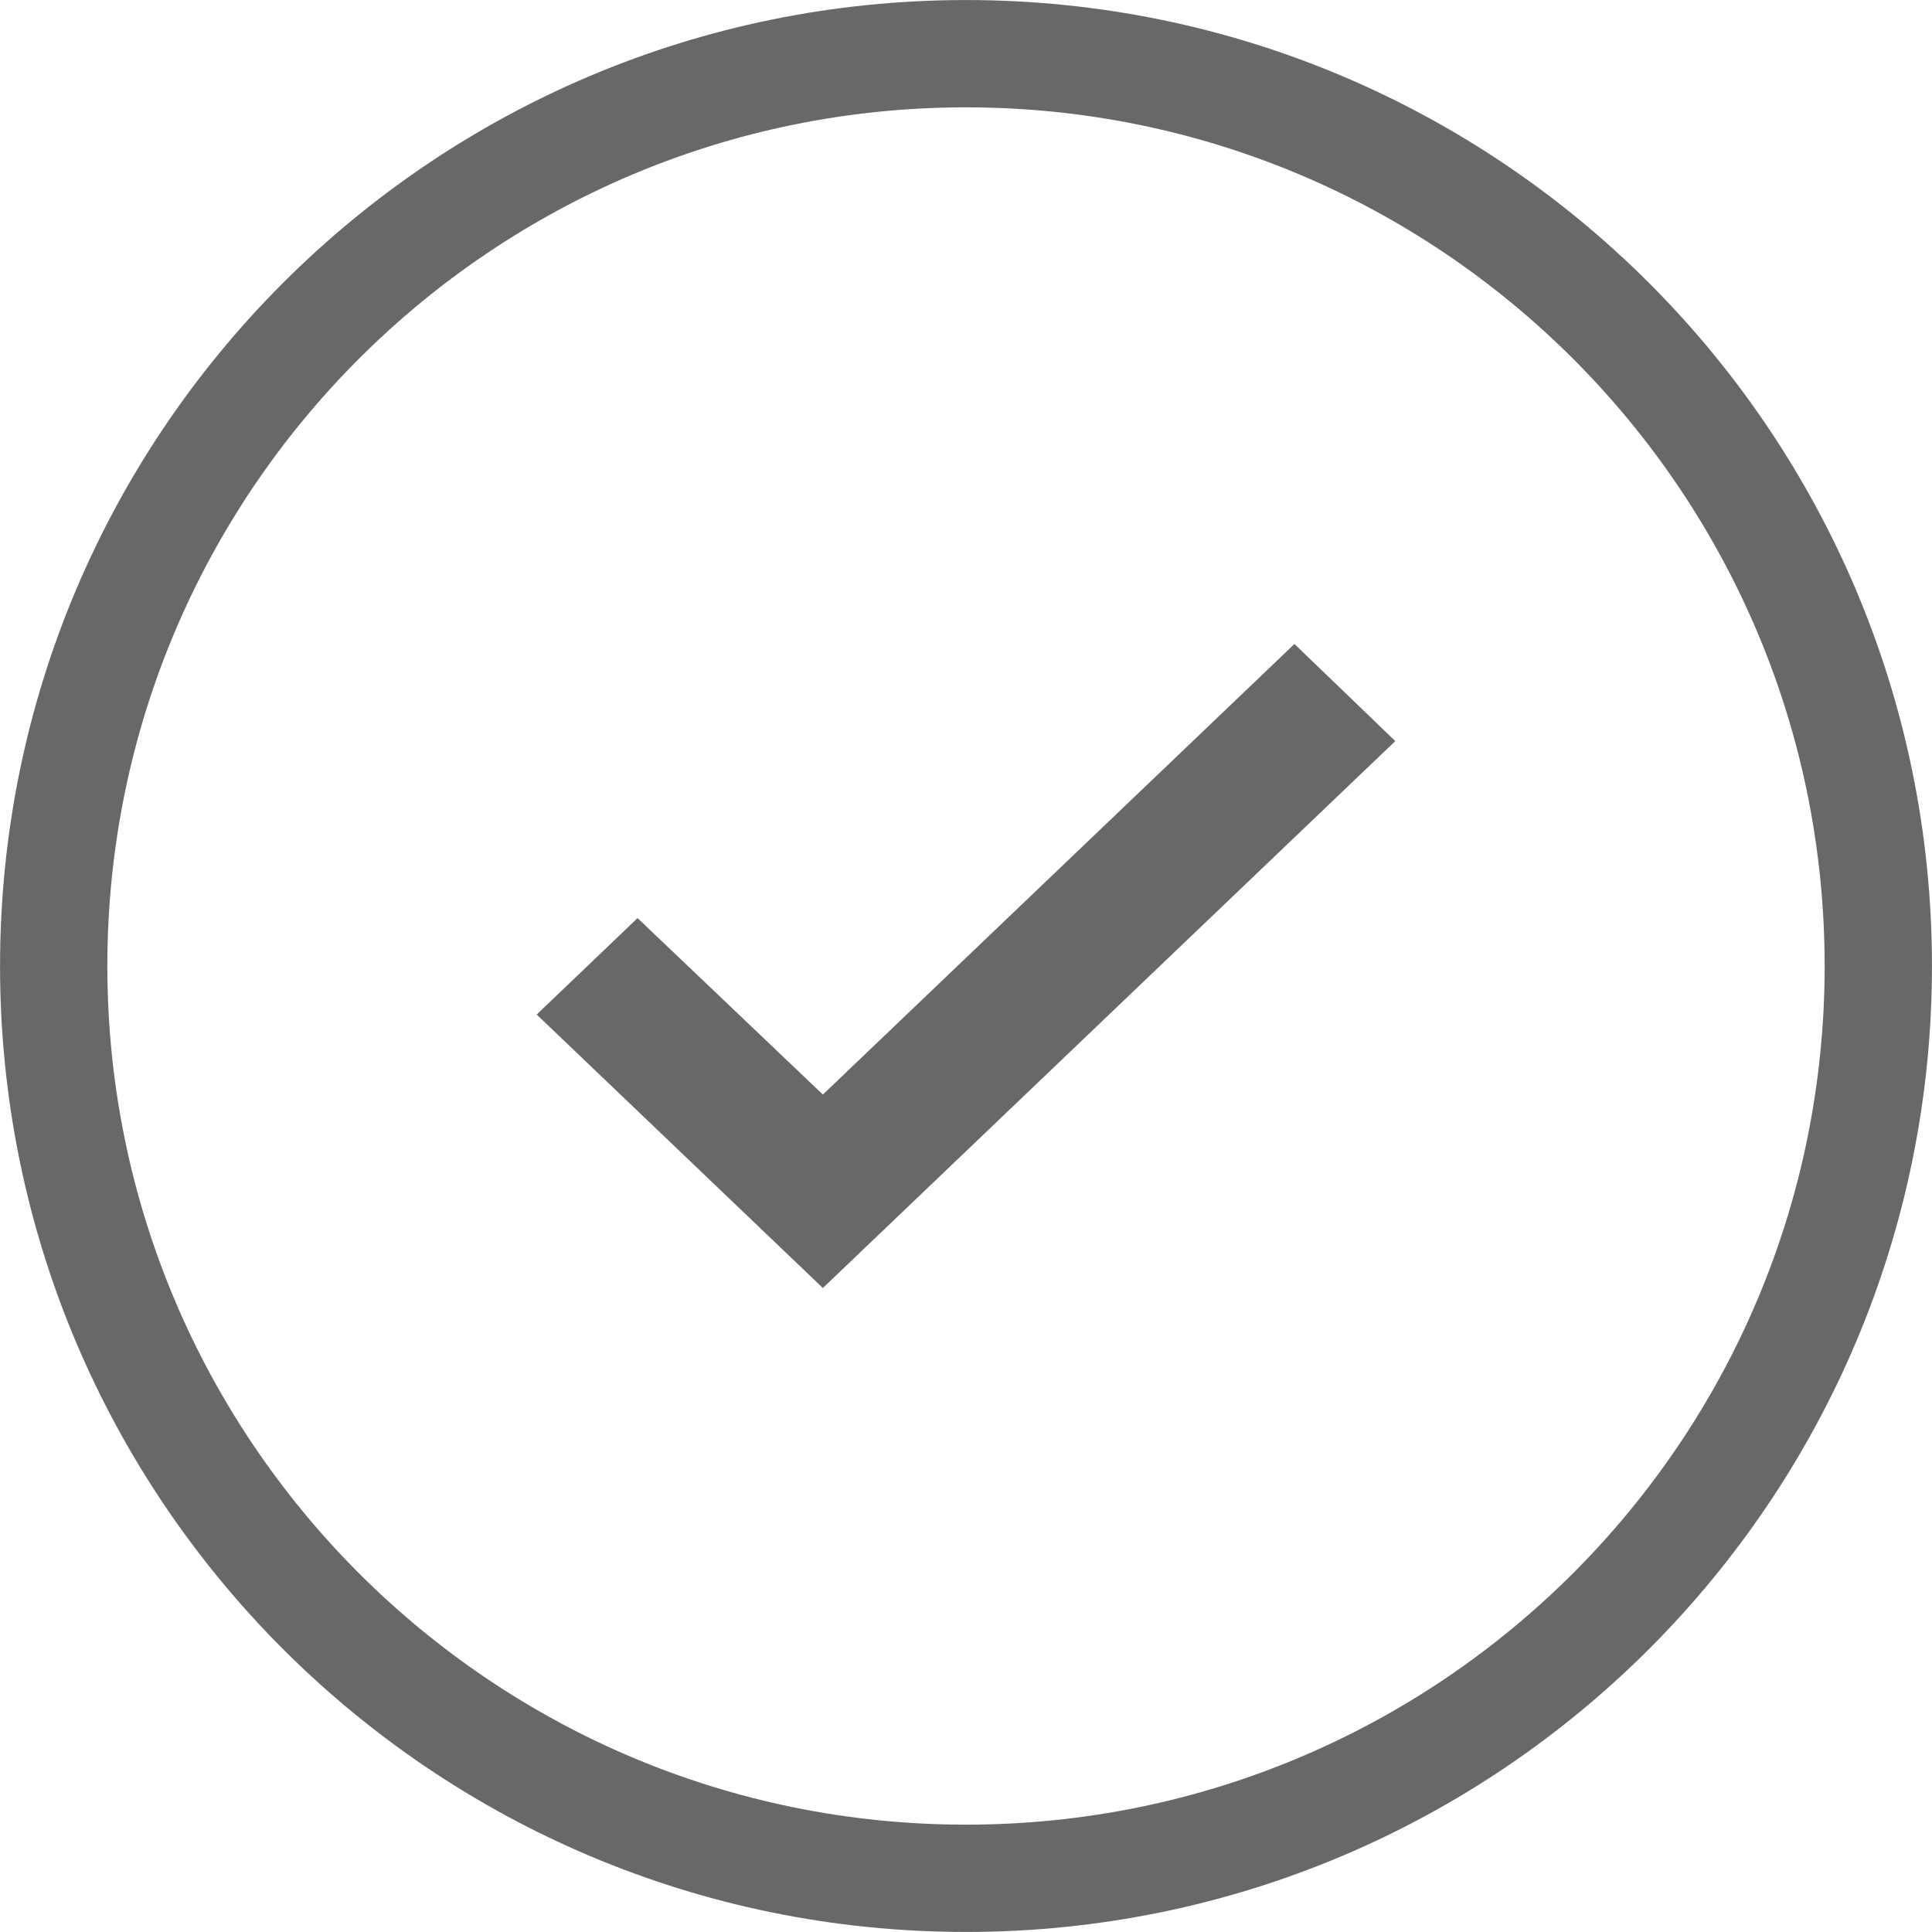
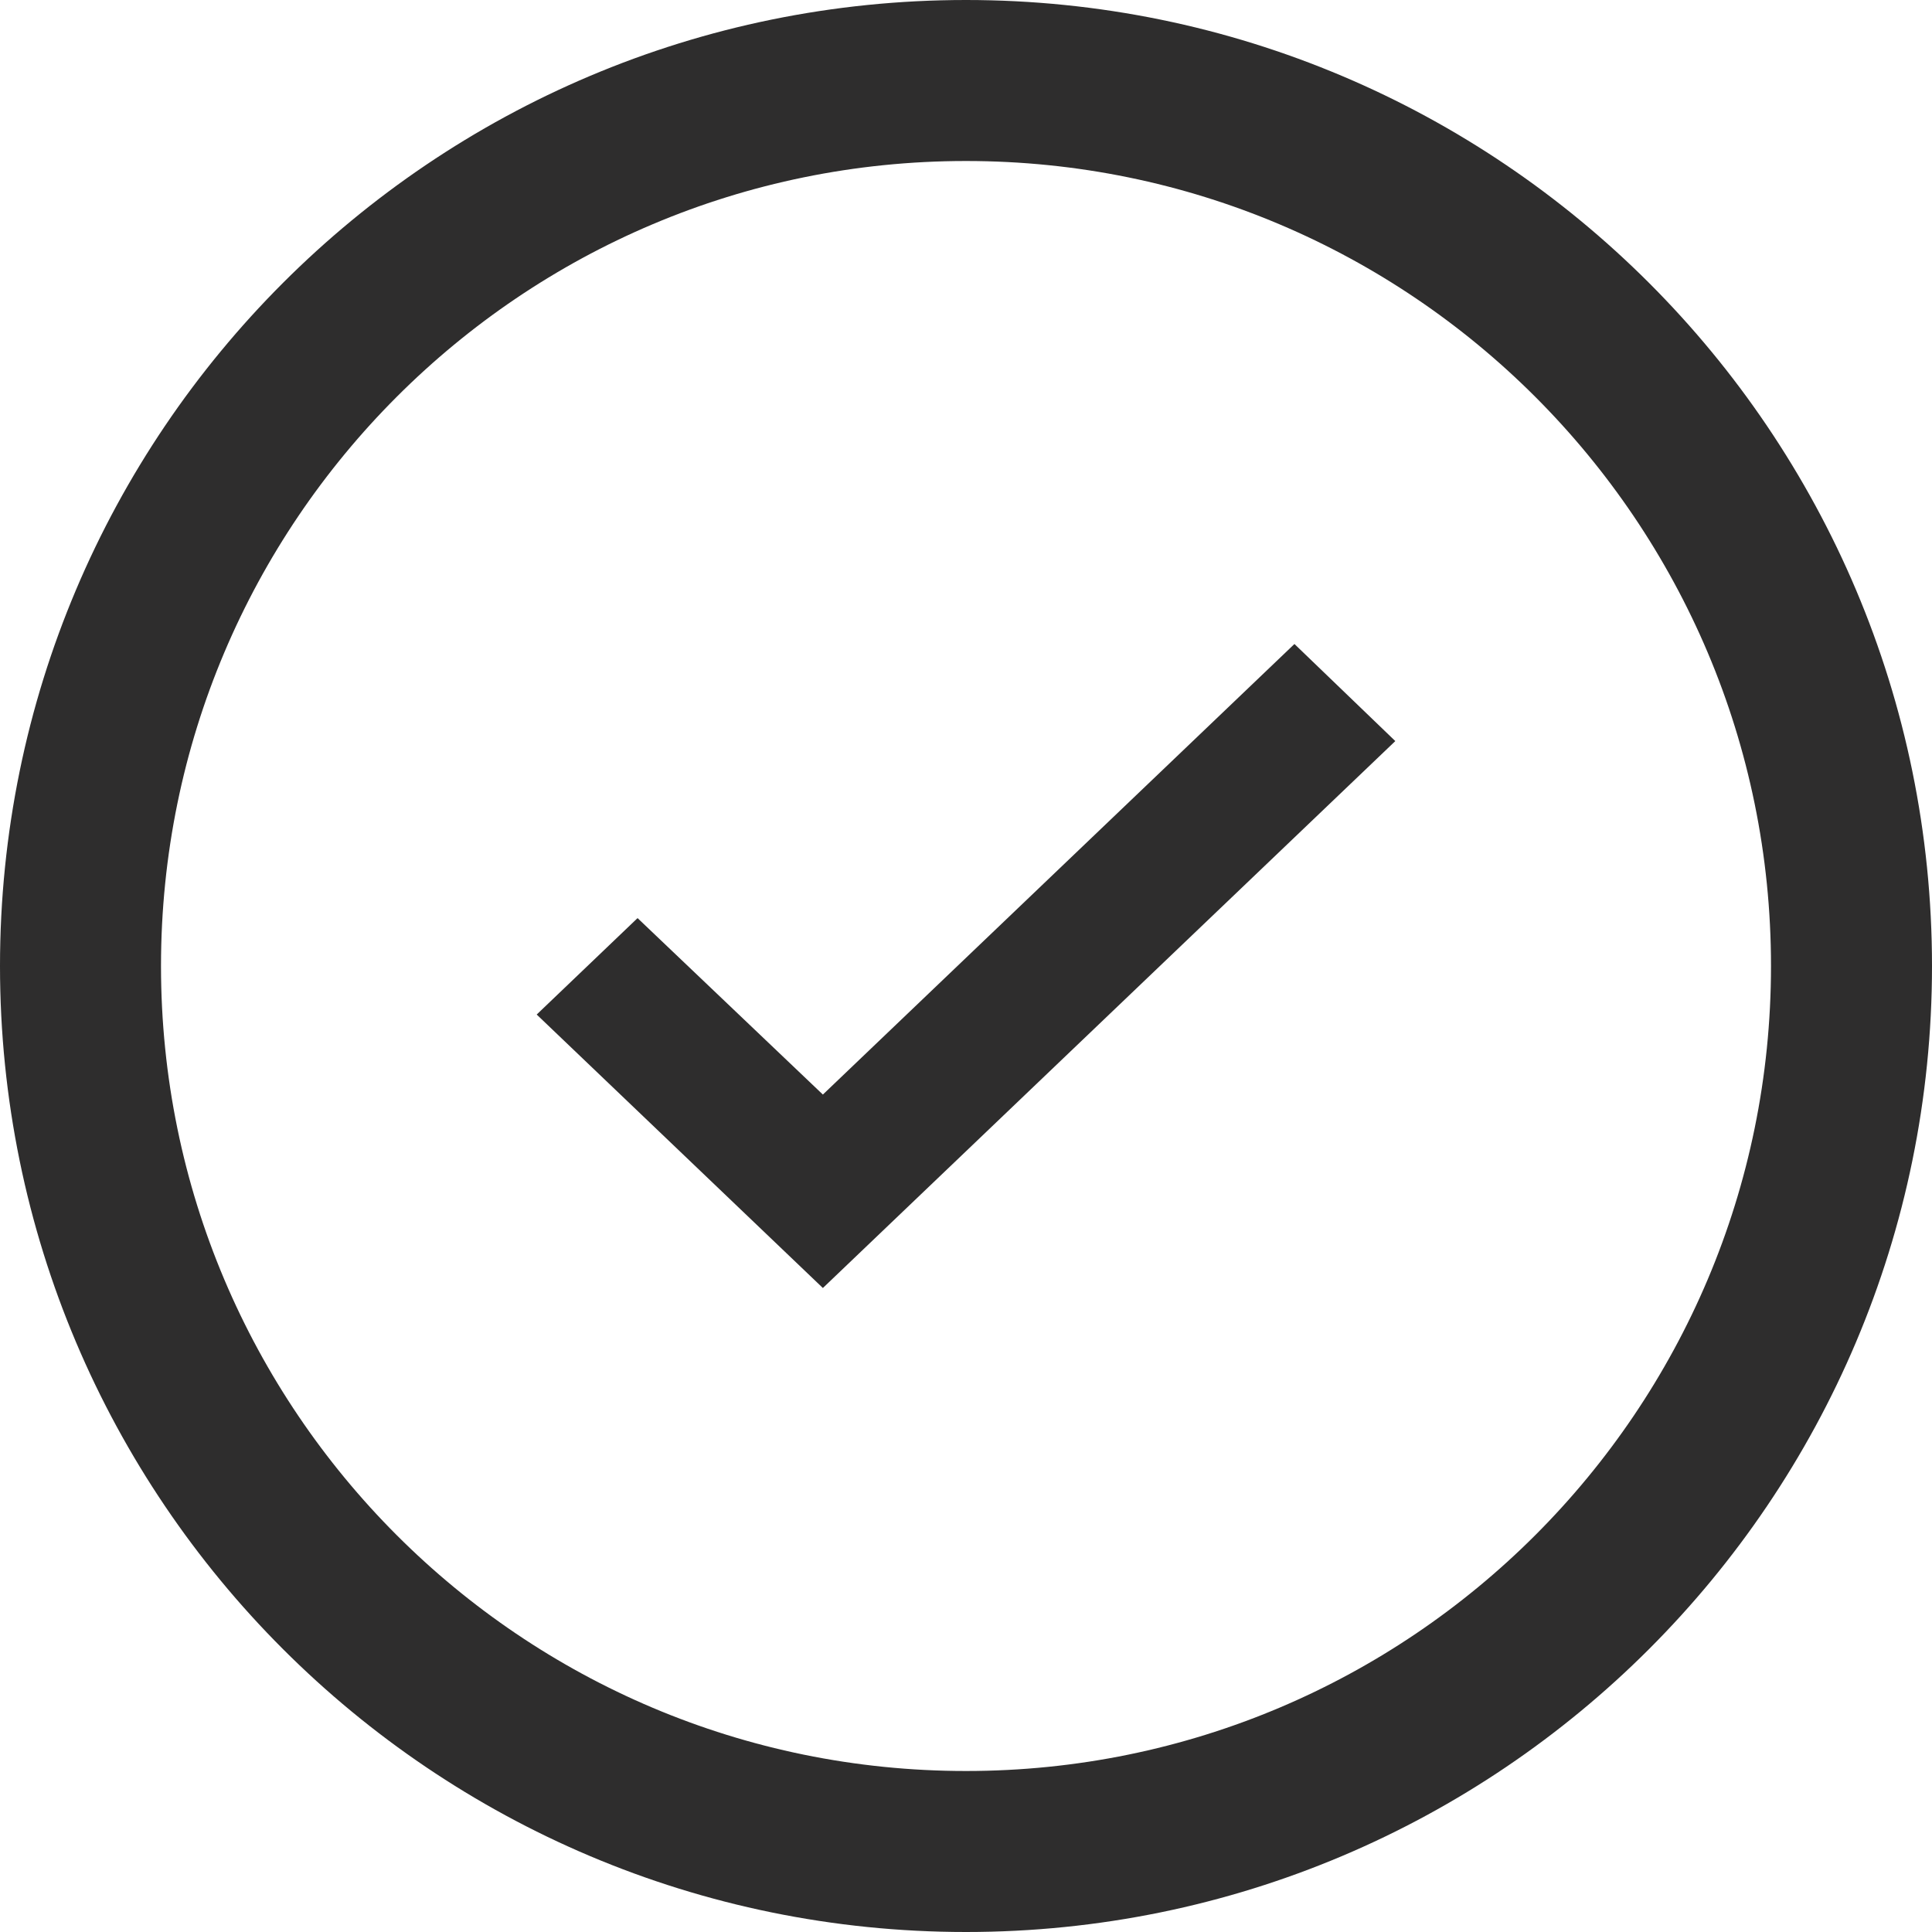
<svg xmlns="http://www.w3.org/2000/svg" width="24" height="24" viewBox="0 0 24 24" fill="none">
-   <circle cx="12" cy="12" r="11.333" stroke="#686868" stroke-width="1.333" />
-   <path d="M16.08 8L10.222 13.597L7.92 11.405L6.667 12.603L10.222 16L17.333 9.206L16.08 8Z" fill="#686868" />
+   <circle cx="12" cy="12" r="11" stroke="#2E2D2D" stroke-width="2" />
+   <path d="M16.08 8L10.222 13.597L7.92 11.405L6.667 12.603L10.222 16L17.333 9.206L16.08 8Z" fill="#2E2D2D" />
</svg>
